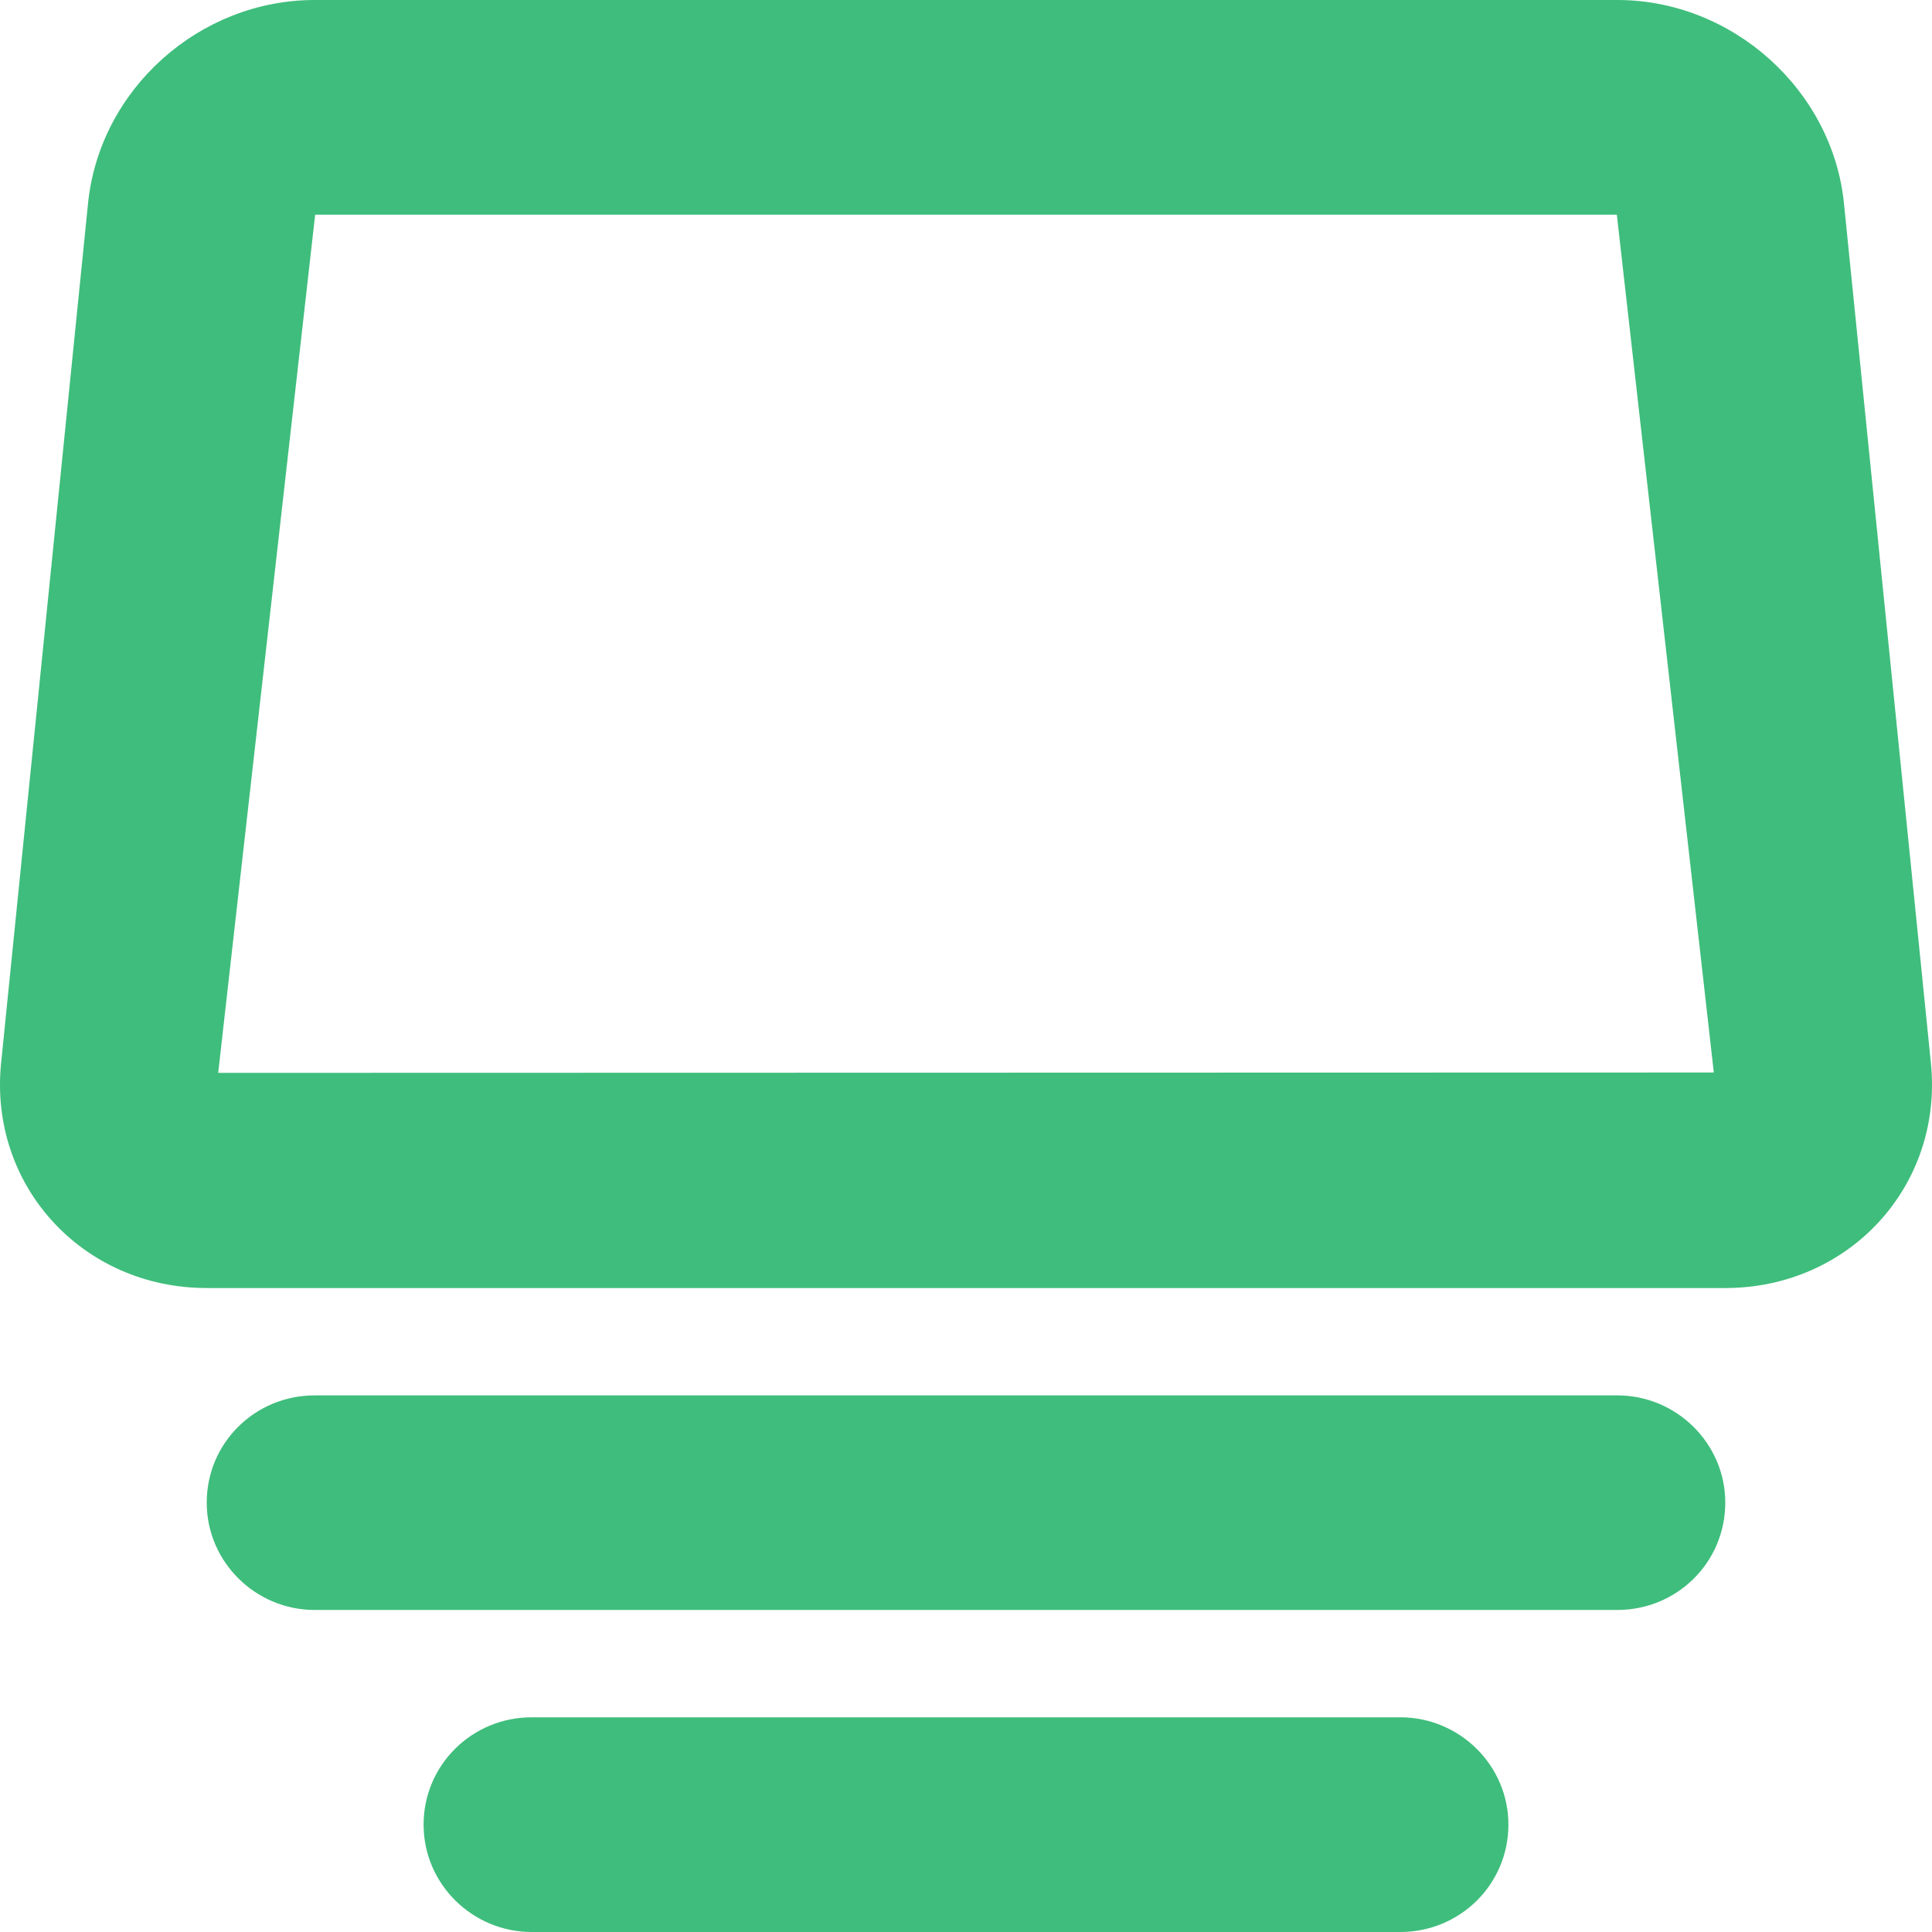
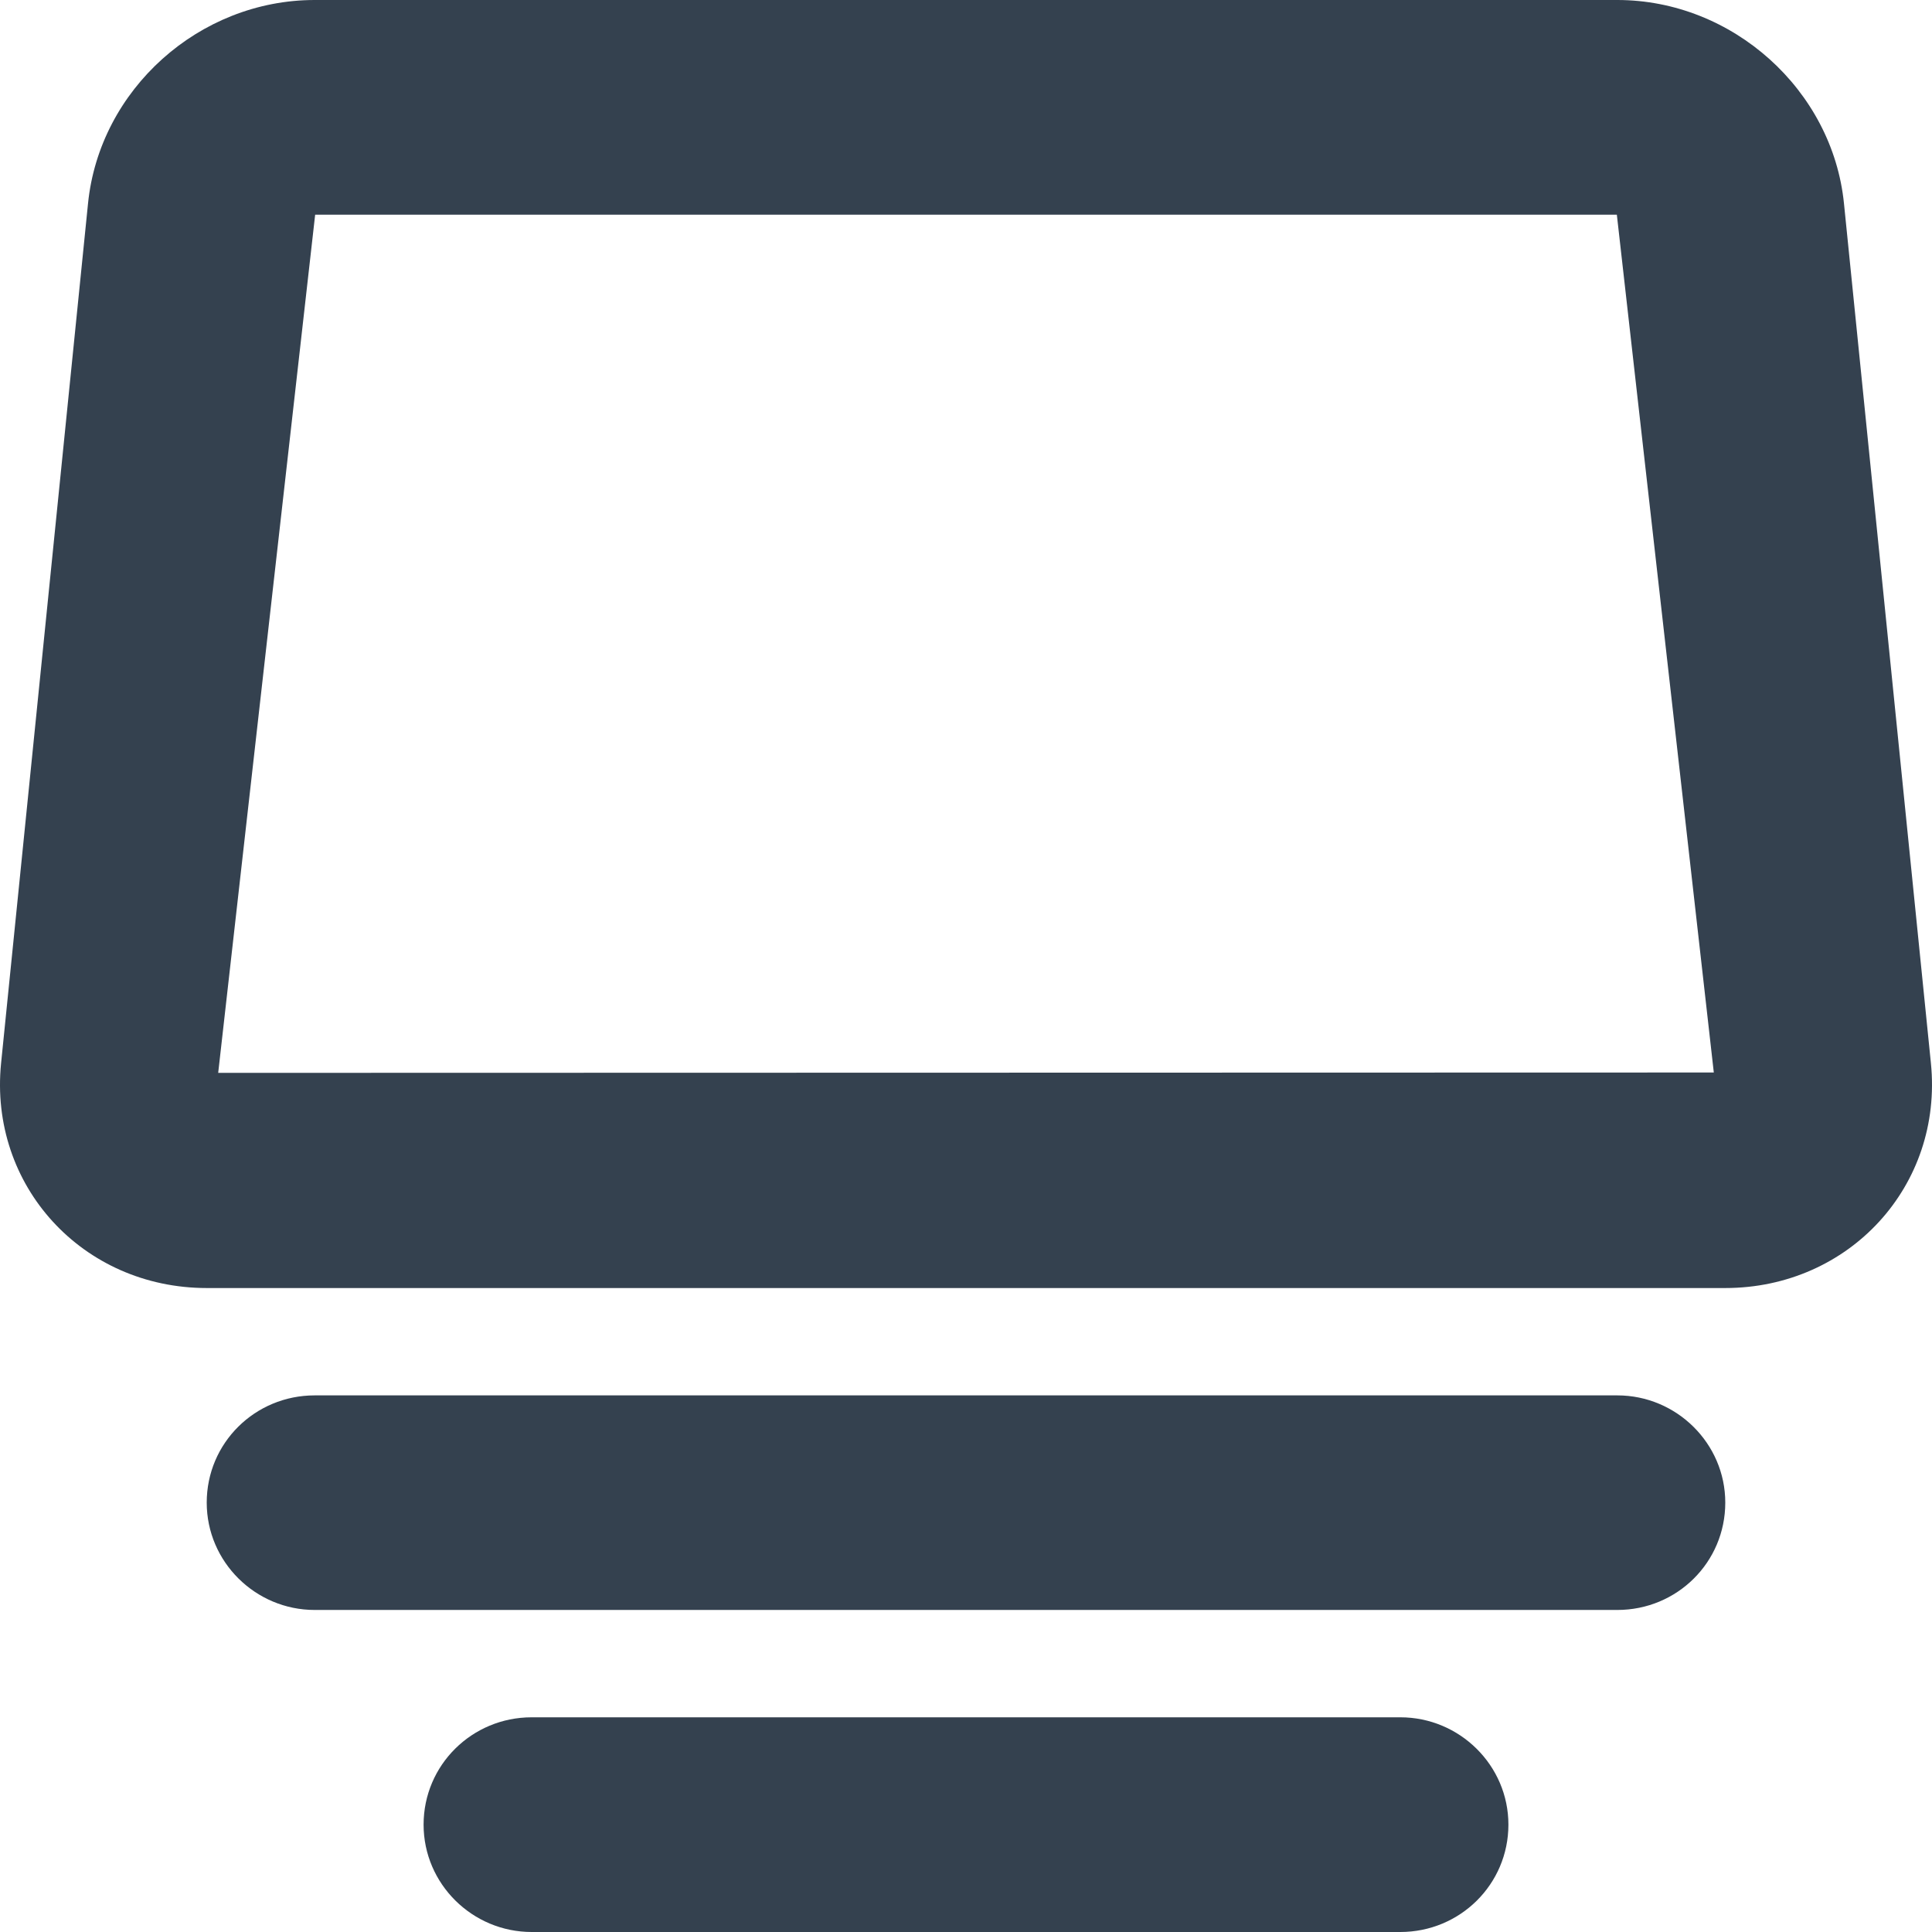
<svg xmlns="http://www.w3.org/2000/svg" width="16px" height="16px" viewBox="0 0 16 16" version="1.1">
  <defs />
  <g id="Nav-updates" stroke="none" stroke-width="1" fill="none" fill-rule="evenodd">
-     <g transform="translate(-377, -113)" fill="#3FBD7C" id="Group-Copy">
+     <g transform="translate(-377, -113)" fill="#34414F" id="Group-Copy">
      <g transform="translate(360, 107)">
        <path d="M17.729,20.315 L17.009,13.195 C16.907,12.183 17.682,11.333 18.713,11.333 L31.287,11.333 C32.316,11.333 33.093,12.181 32.991,13.195 L32.271,20.315 C32.176,21.256 31.347,22 30.394,22 L19.606,22 C18.649,22 17.824,21.259 17.729,20.315 Z M31.193,13.118 L18.807,13.115 L19.61,20.222 L30.39,20.222 L31.193,13.118 Z M20.508,6.889 C20.508,6.398 20.912,6 21.403,6 L28.597,6 C29.091,6 29.492,6.395 29.492,6.889 C29.492,7.38 29.088,7.778 28.597,7.778 L21.403,7.778 C20.909,7.778 20.508,7.383 20.508,6.889 Z M18.712,9.556 C18.712,9.065 19.116,8.667 19.606,8.667 L30.394,8.667 C30.888,8.667 31.288,9.061 31.288,9.556 C31.288,10.046 30.884,10.444 30.394,10.444 L19.606,10.444 C19.112,10.444 18.712,10.05 18.712,9.556 Z" id="All-posts-icon" transform="translate(25, 14) scale(1, -1) translate(-25, -14) " />
      </g>
    </g>
  </g>
</svg>
